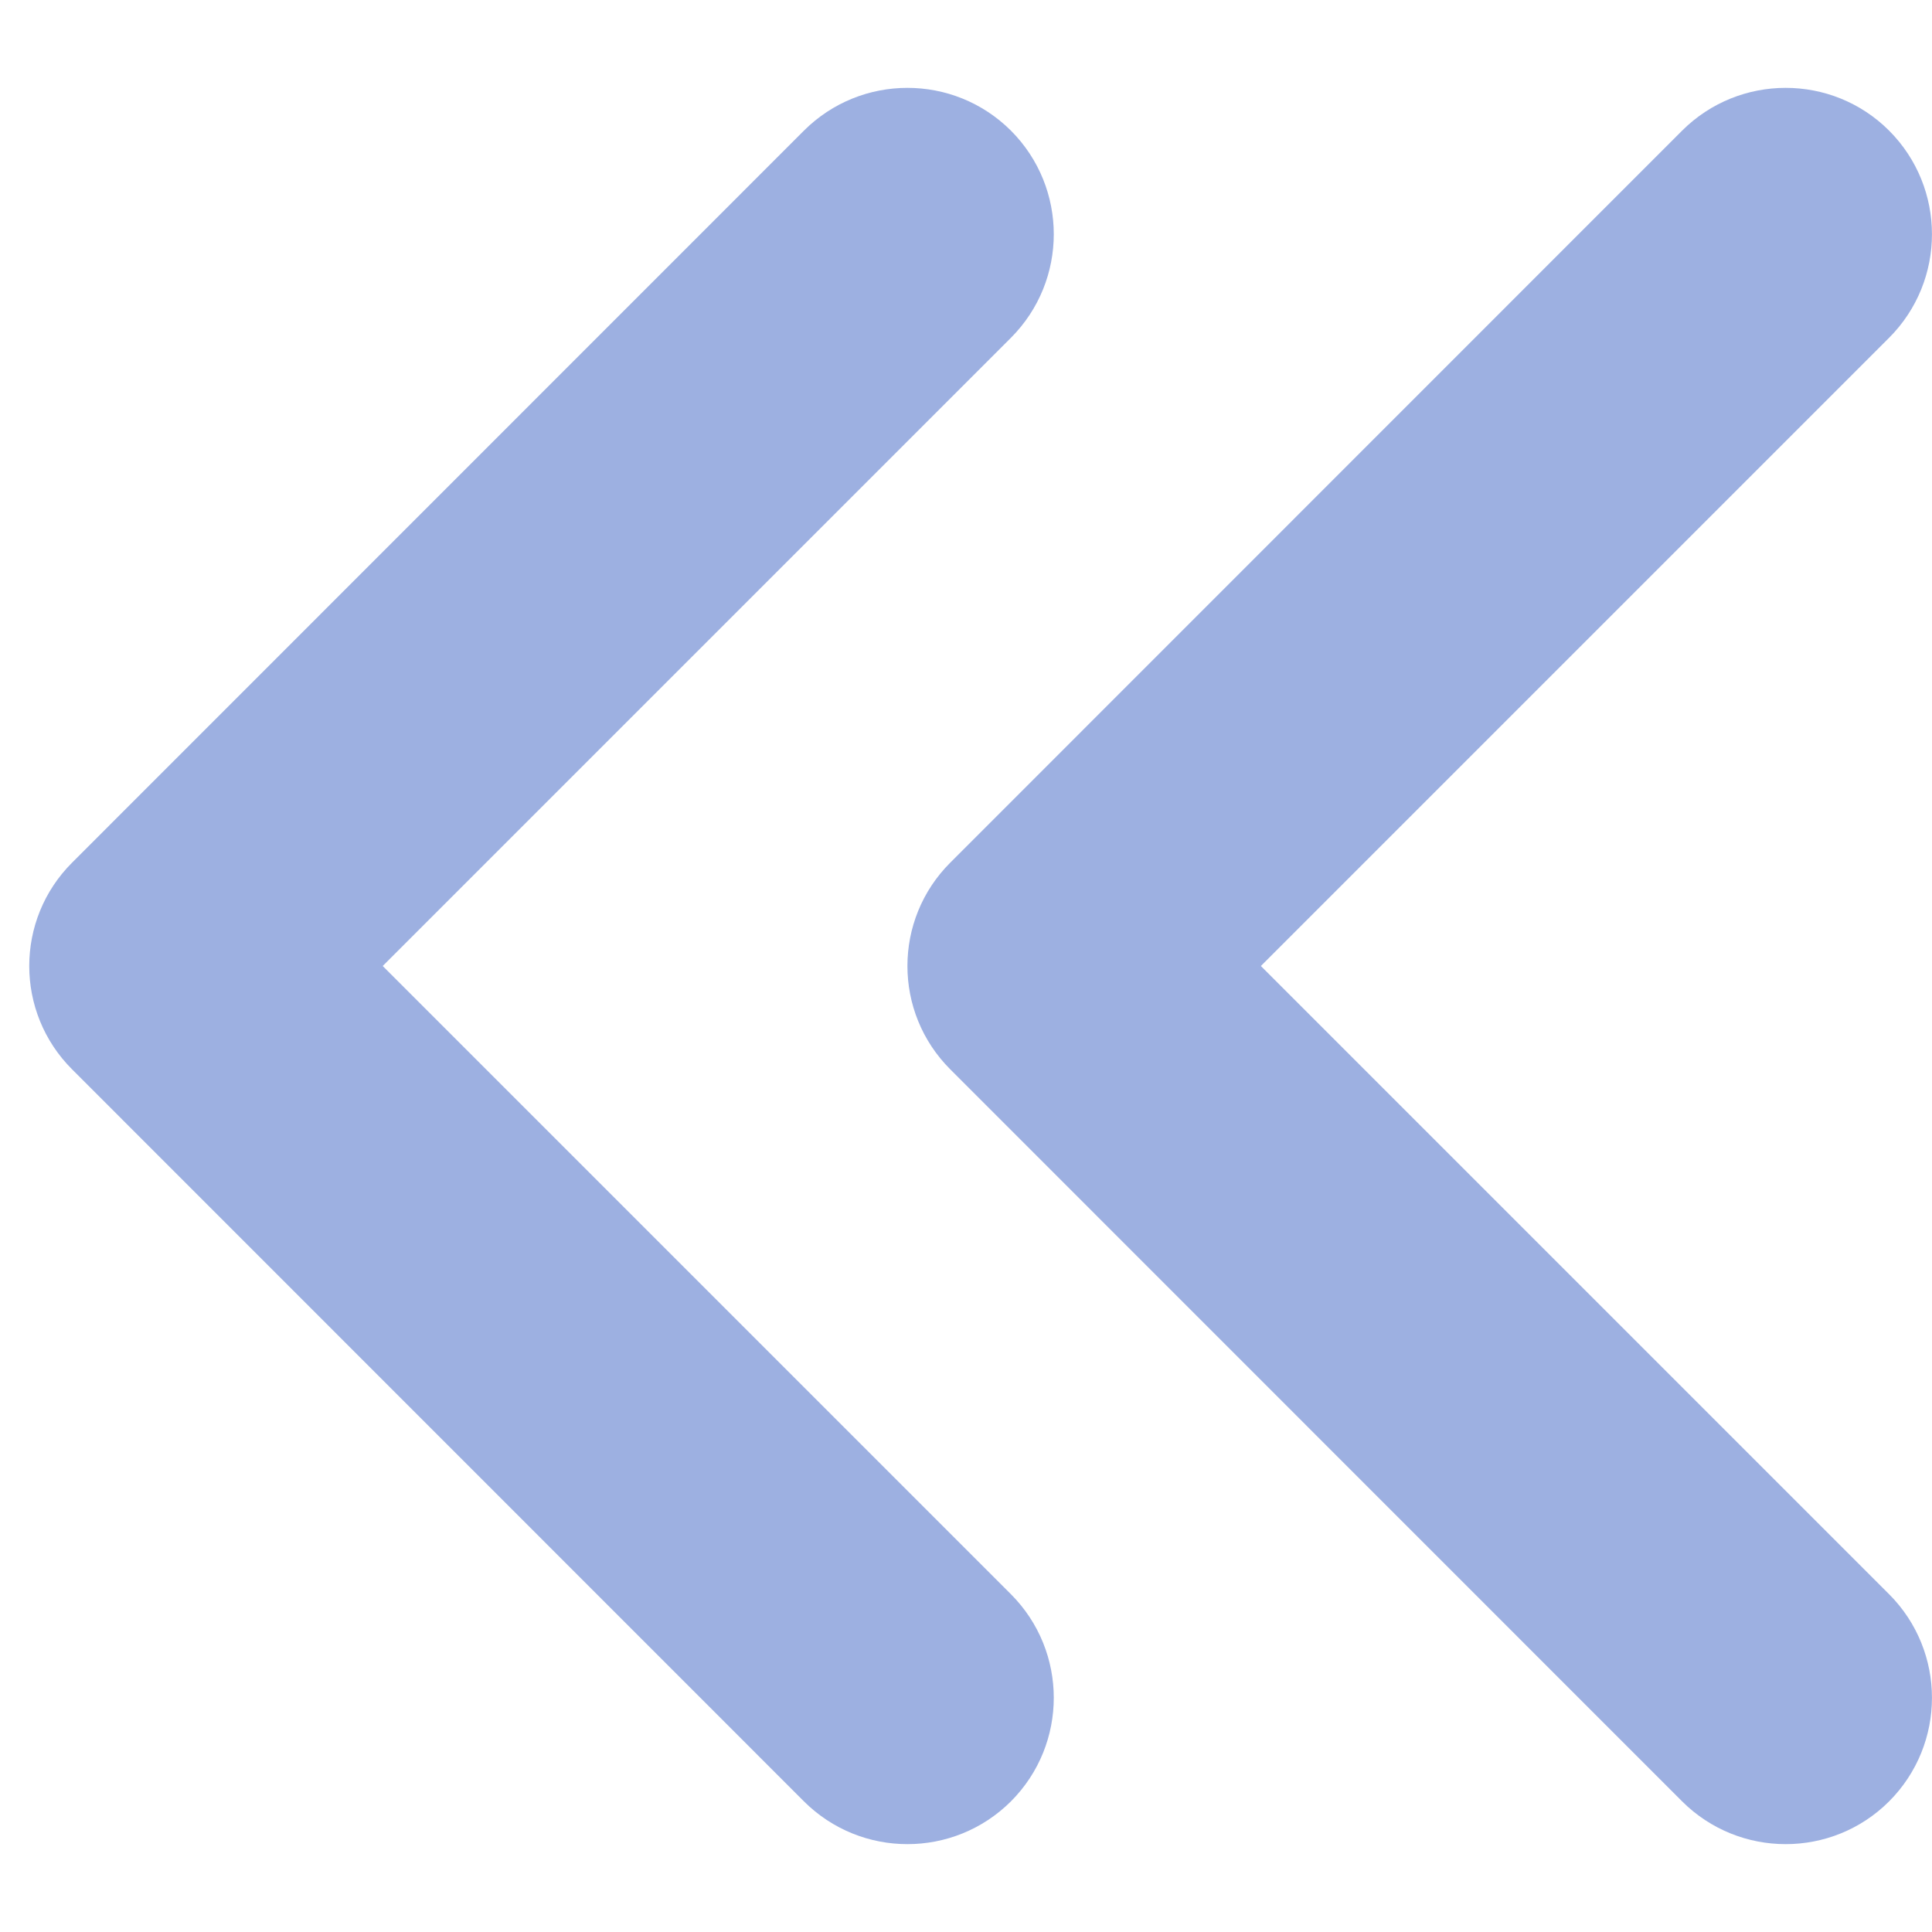
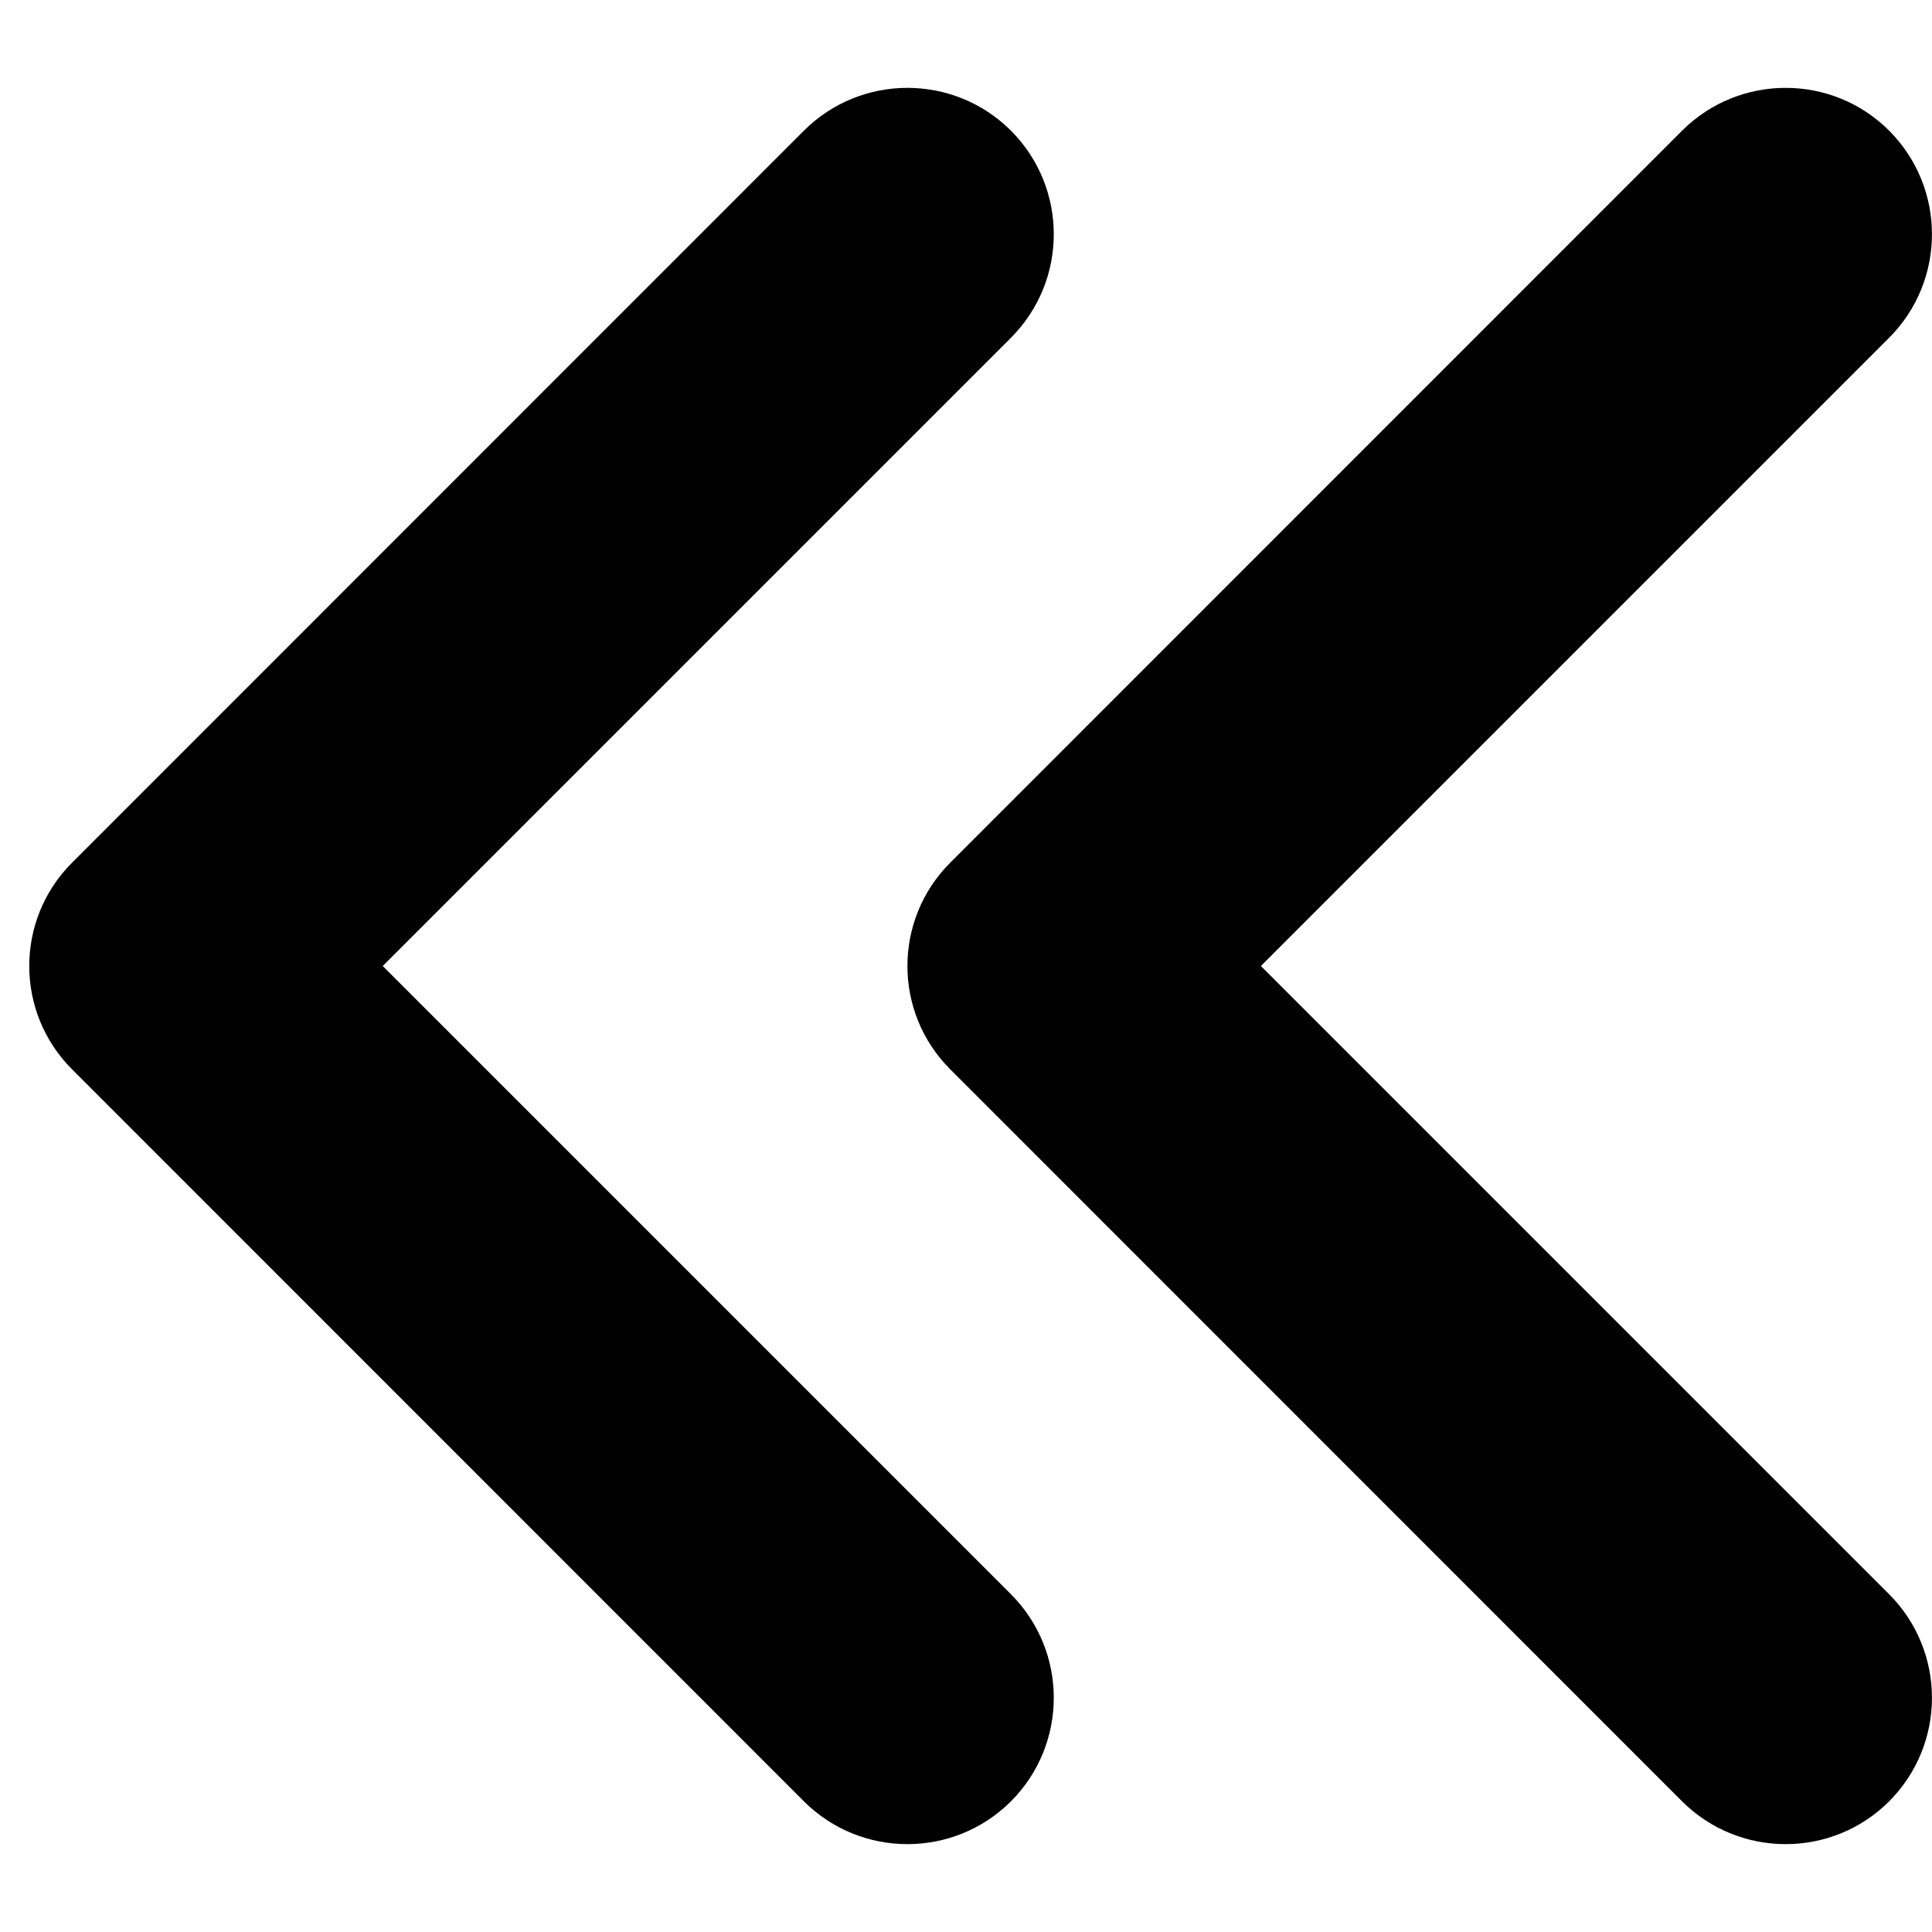
<svg xmlns="http://www.w3.org/2000/svg" width="11" height="11" viewBox="0 0 11 11" fill="currenColor">
-   <path fill-rule="evenodd" clip-rule="evenodd" d="M5.756 0.744C6.081 1.07 6.081 1.597 5.756 1.923L2.179 5.5L5.756 9.077C6.081 9.403 6.081 9.93 5.756 10.256C5.43 10.581 4.903 10.581 4.577 10.256L0.411 6.089C0.085 5.764 0.085 5.236 0.411 4.911L4.577 0.744C4.903 0.419 5.43 0.419 5.756 0.744ZM10.756 0.744C11.081 1.07 11.081 1.597 10.756 1.923L7.179 5.5L10.756 9.077C11.081 9.403 11.081 9.93 10.756 10.256C10.431 10.581 9.903 10.581 9.577 10.256L5.411 6.089C5.085 5.764 5.085 5.236 5.411 4.911L9.577 0.744C9.903 0.419 10.431 0.419 10.756 0.744Z" fill="#9db0e1" />
+   <path fill-rule="evenodd" clip-rule="evenodd" d="M5.756 0.744C6.081 1.07 6.081 1.597 5.756 1.923L2.179 5.5L5.756 9.077C6.081 9.403 6.081 9.93 5.756 10.256C5.43 10.581 4.903 10.581 4.577 10.256L0.411 6.089C0.085 5.764 0.085 5.236 0.411 4.911L4.577 0.744C4.903 0.419 5.43 0.419 5.756 0.744ZM10.756 0.744C11.081 1.07 11.081 1.597 10.756 1.923L7.179 5.5L10.756 9.077C11.081 9.403 11.081 9.93 10.756 10.256C10.431 10.581 9.903 10.581 9.577 10.256L5.411 6.089C5.085 5.764 5.085 5.236 5.411 4.911L9.577 0.744C9.903 0.419 10.431 0.419 10.756 0.744Z" />
</svg>
